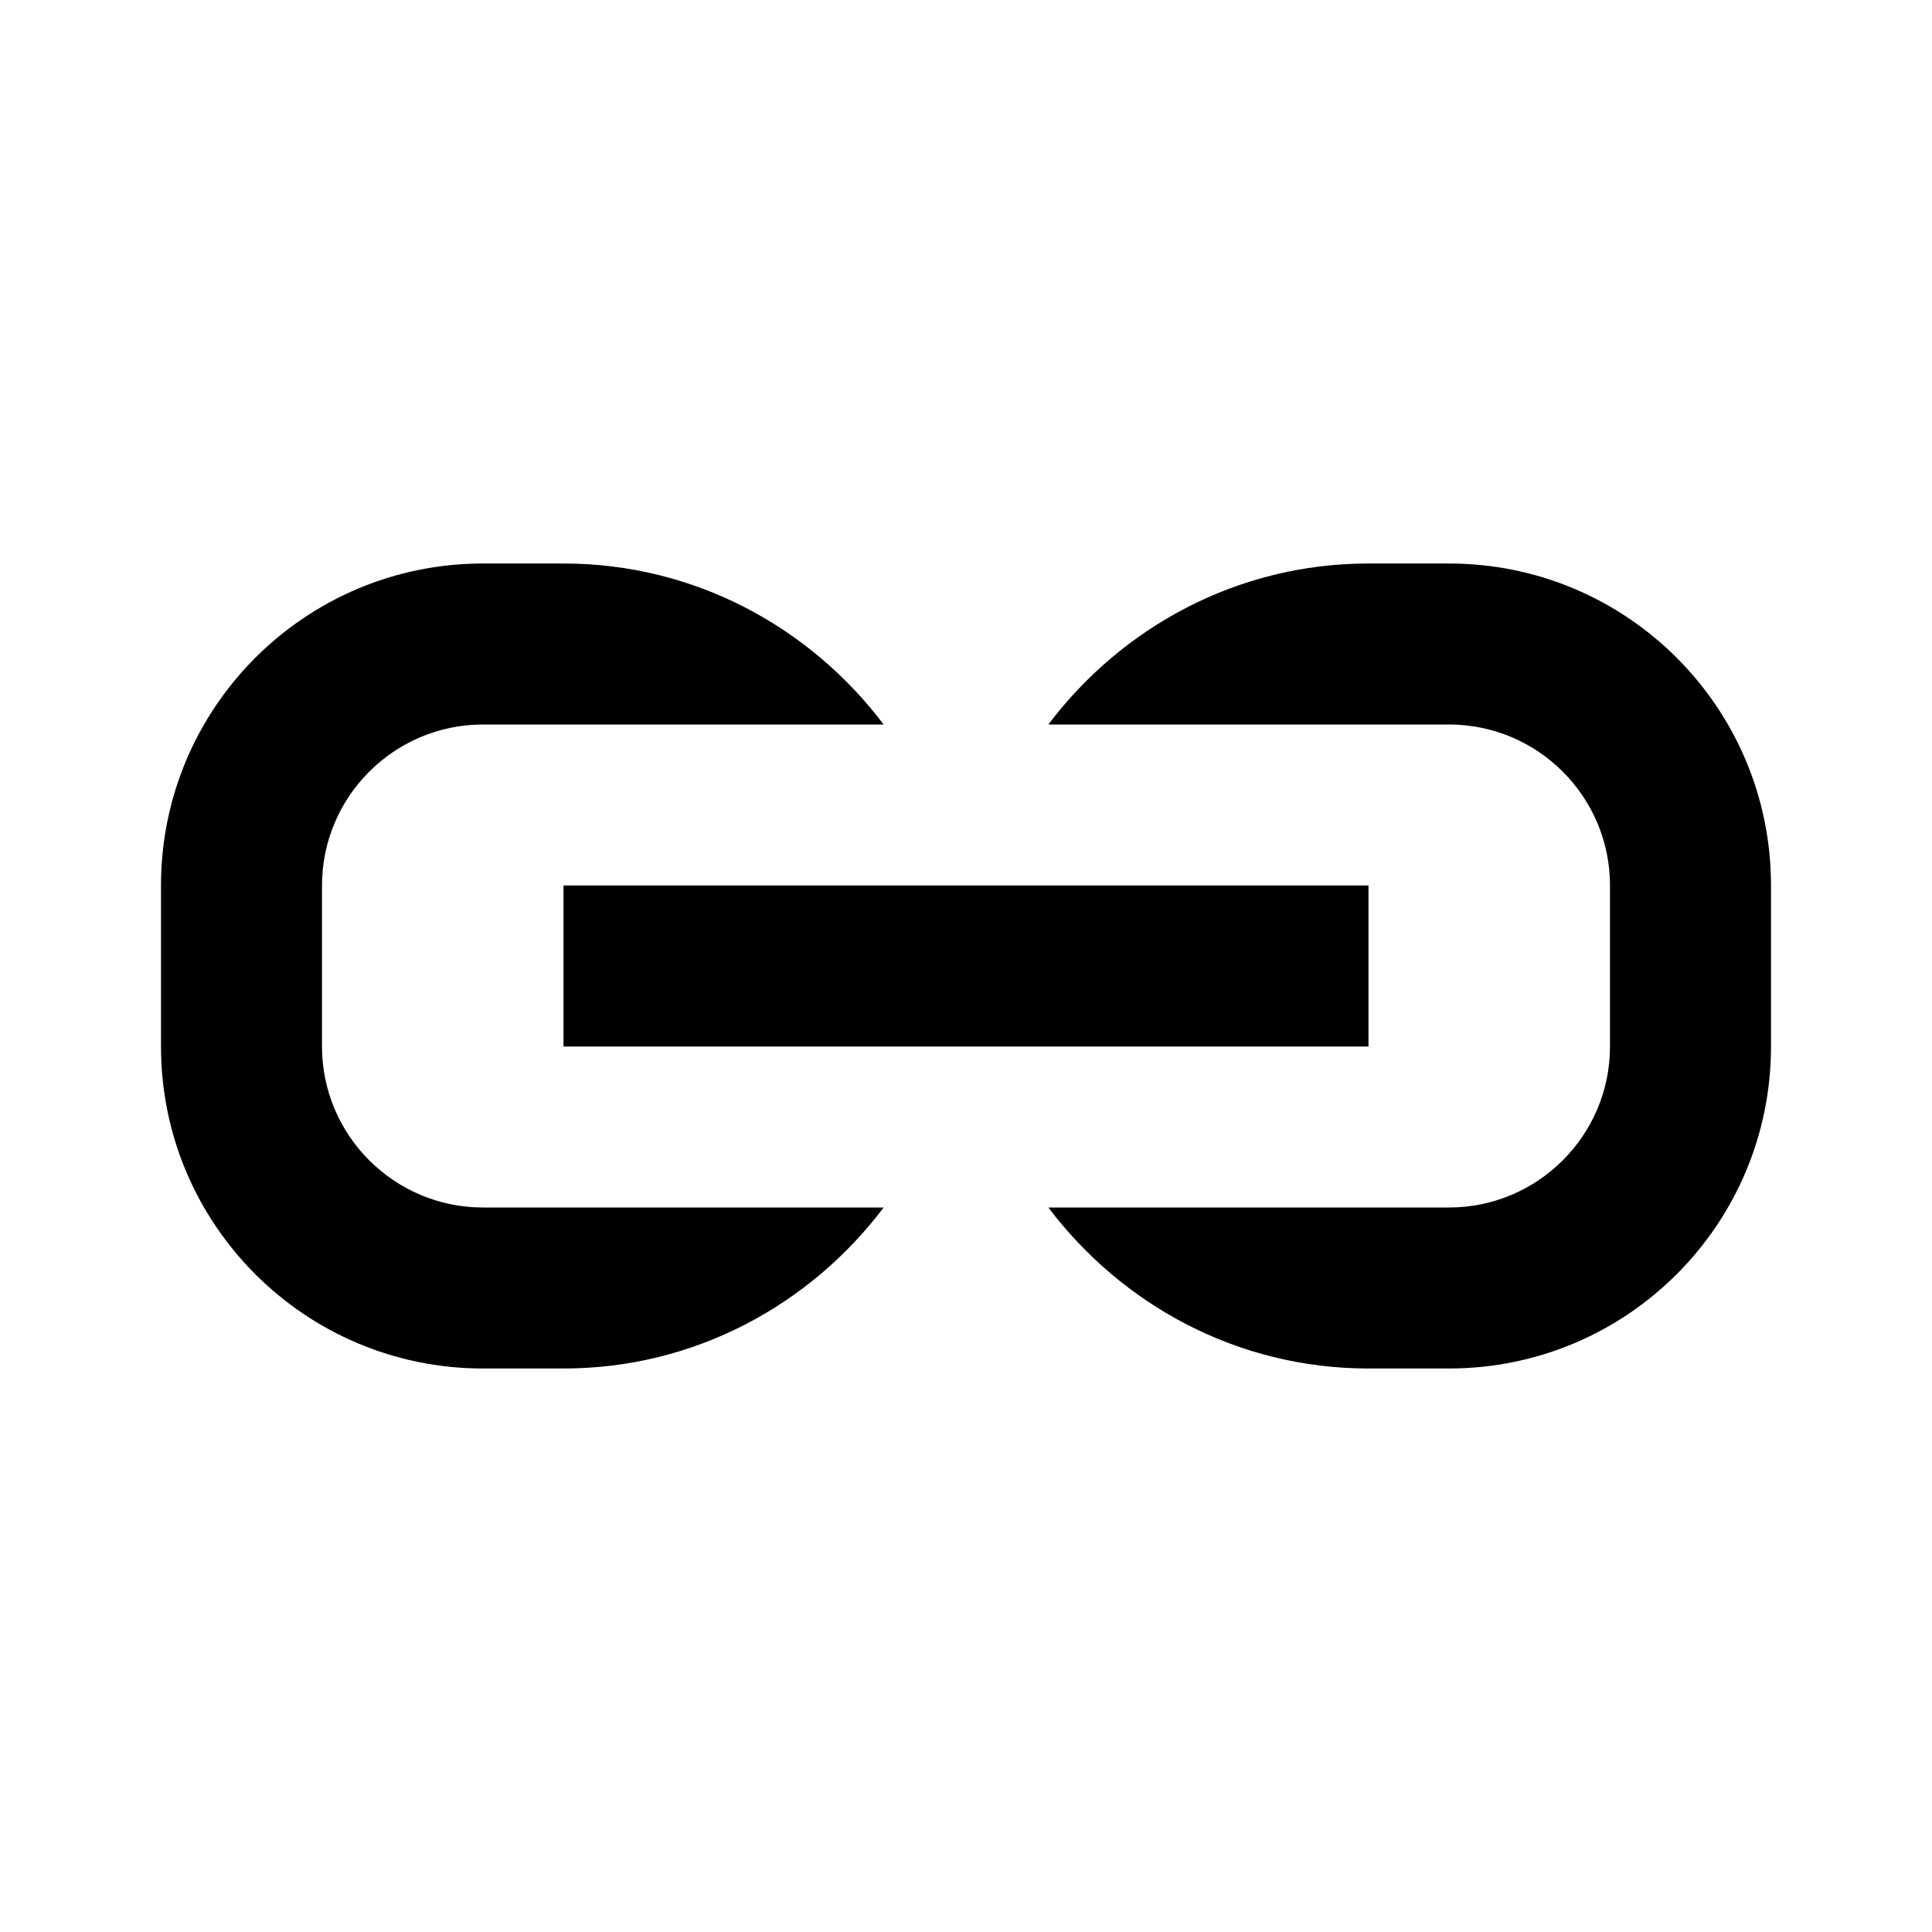
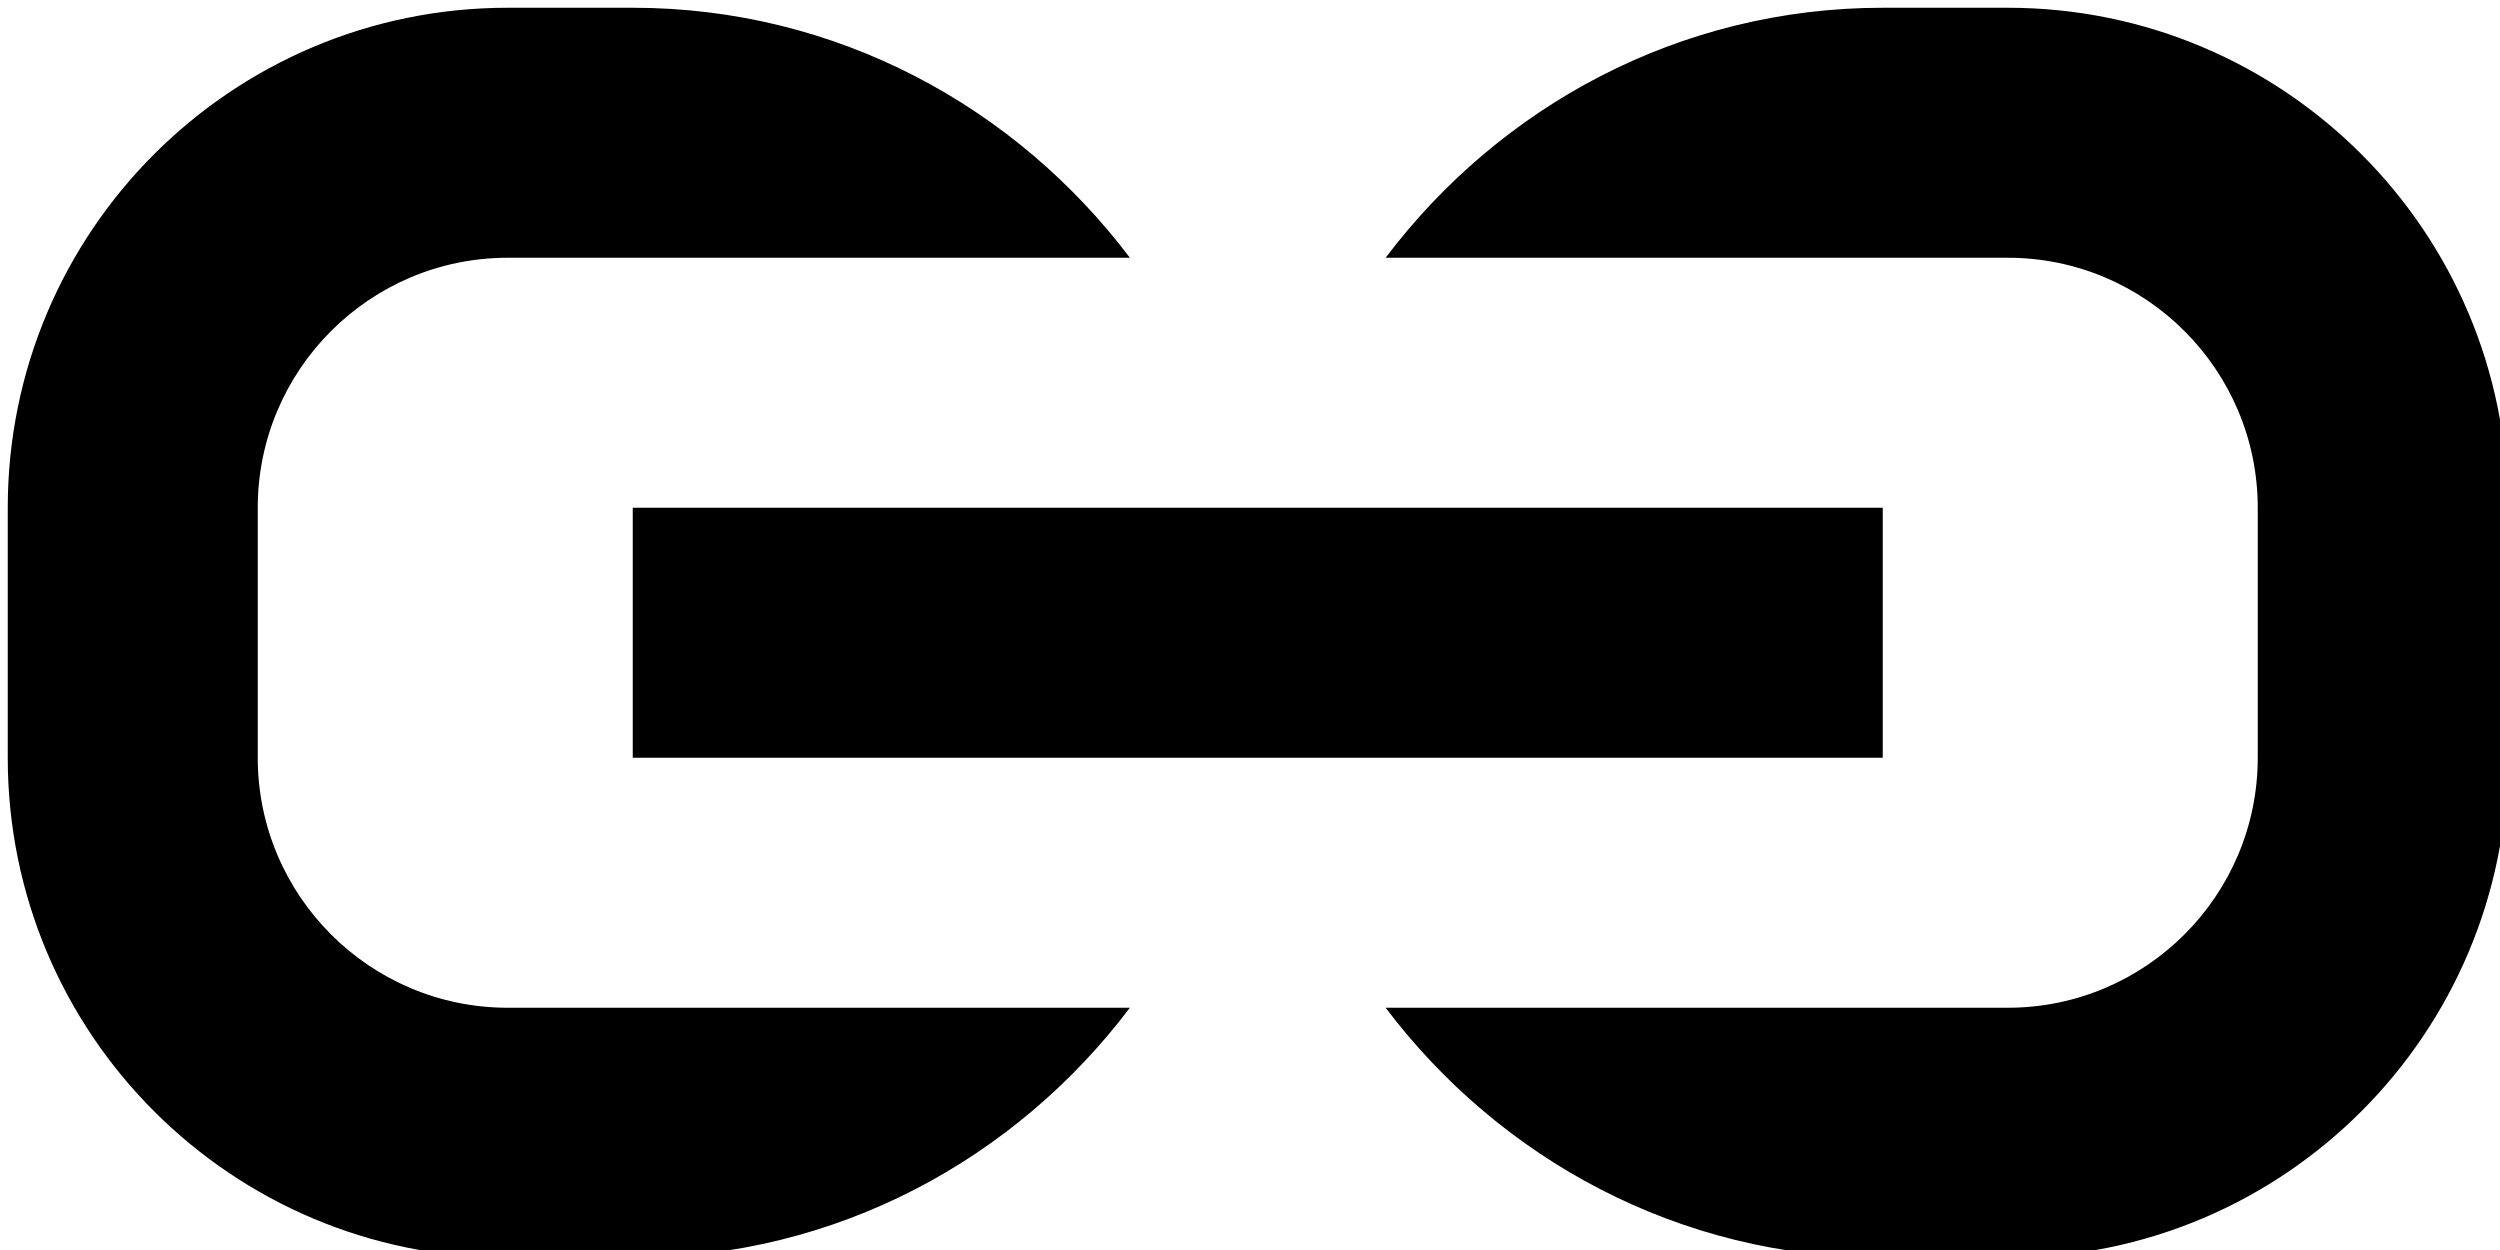
- <svg xmlns="http://www.w3.org/2000/svg" viewBox="0 0 24 24">
-   <rect x="0" fill="none" width="24" height="24" />
+ <svg xmlns="http://www.w3.org/2000/svg" width="20" height="10" viewBox="0 0 20 10">
  <g>
-     <path d="M17 13H7v-2h10v2zm1-6h-1c-1.63 0-3.065.792-3.977 2H18c1.103 0 2 .897 2 2v2c0 1.103-.897 2-2 2h-4.977c.913 1.208 2.347 2 3.977 2h1c2.21 0 4-1.79 4-4v-2c0-2.21-1.79-4-4-4zM2 11v2c0 2.21 1.79 4 4 4h1c1.63 0 3.065-.792 3.977-2H6c-1.103 0-2-.897-2-2v-2c0-1.103.897-2 2-2h4.977C10.065 7.792 8.63 7 7 7H6c-2.21 0-4 1.79-4 4z" />
+     <path id="svg_3" d="m15.062,6.062l-10,0l0,-2l10,0l0,2zm1,-6l-1,0c-1.63,0 -3.065,0.792 -3.977,2l4.977,0c1.103,0 2,0.897 2,2l0,2c0,1.103 -0.897,2 -2,2l-4.977,0c0.913,1.208 2.347,2 3.977,2l1,0c2.21,0 4,-1.79 4,-4l0,-2c0,-2.21 -1.79,-4 -4,-4zm-16,4l0,2c0,2.21 1.79,4 4,4l1,0c1.63,0 3.065,-0.792 3.977,-2l-4.977,0c-1.103,0 -2,-0.897 -2,-2l0,-2c0,-1.103 0.897,-2 2,-2l4.977,0c-0.912,-1.208 -2.347,-2 -3.977,-2l-1,0c-2.21,0 -4,1.79 -4,4z" />
  </g>
</svg>
